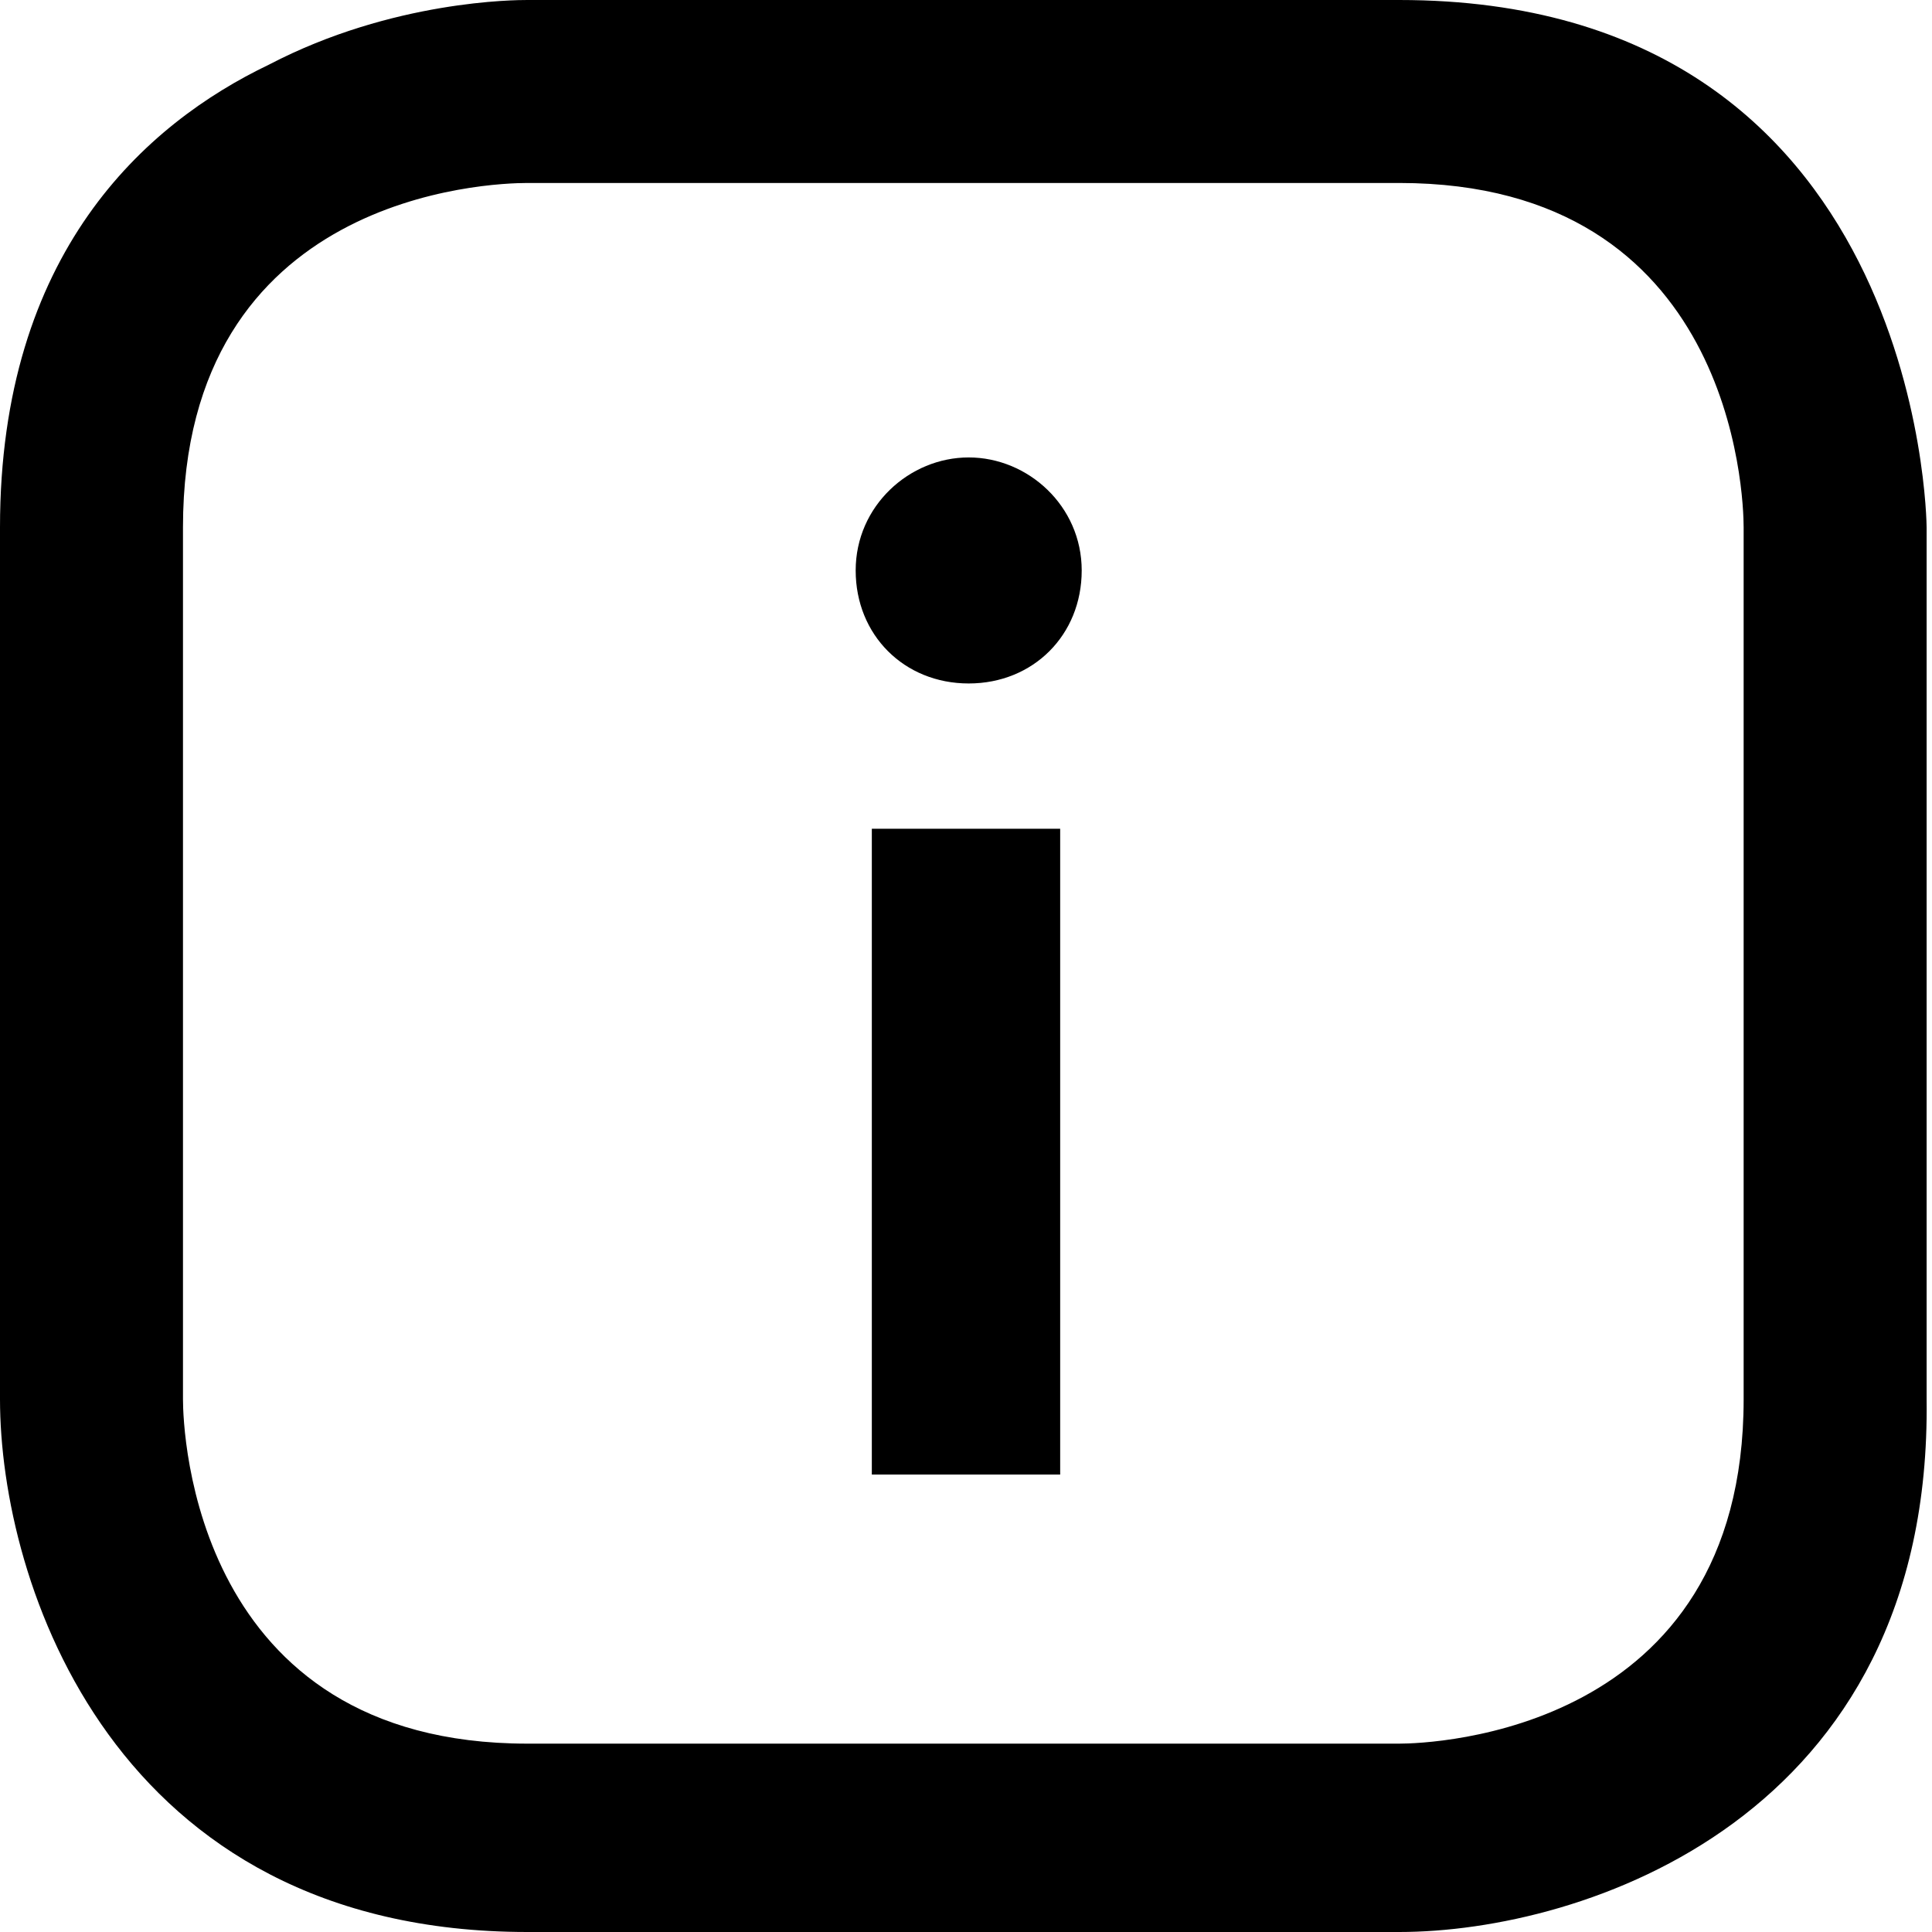
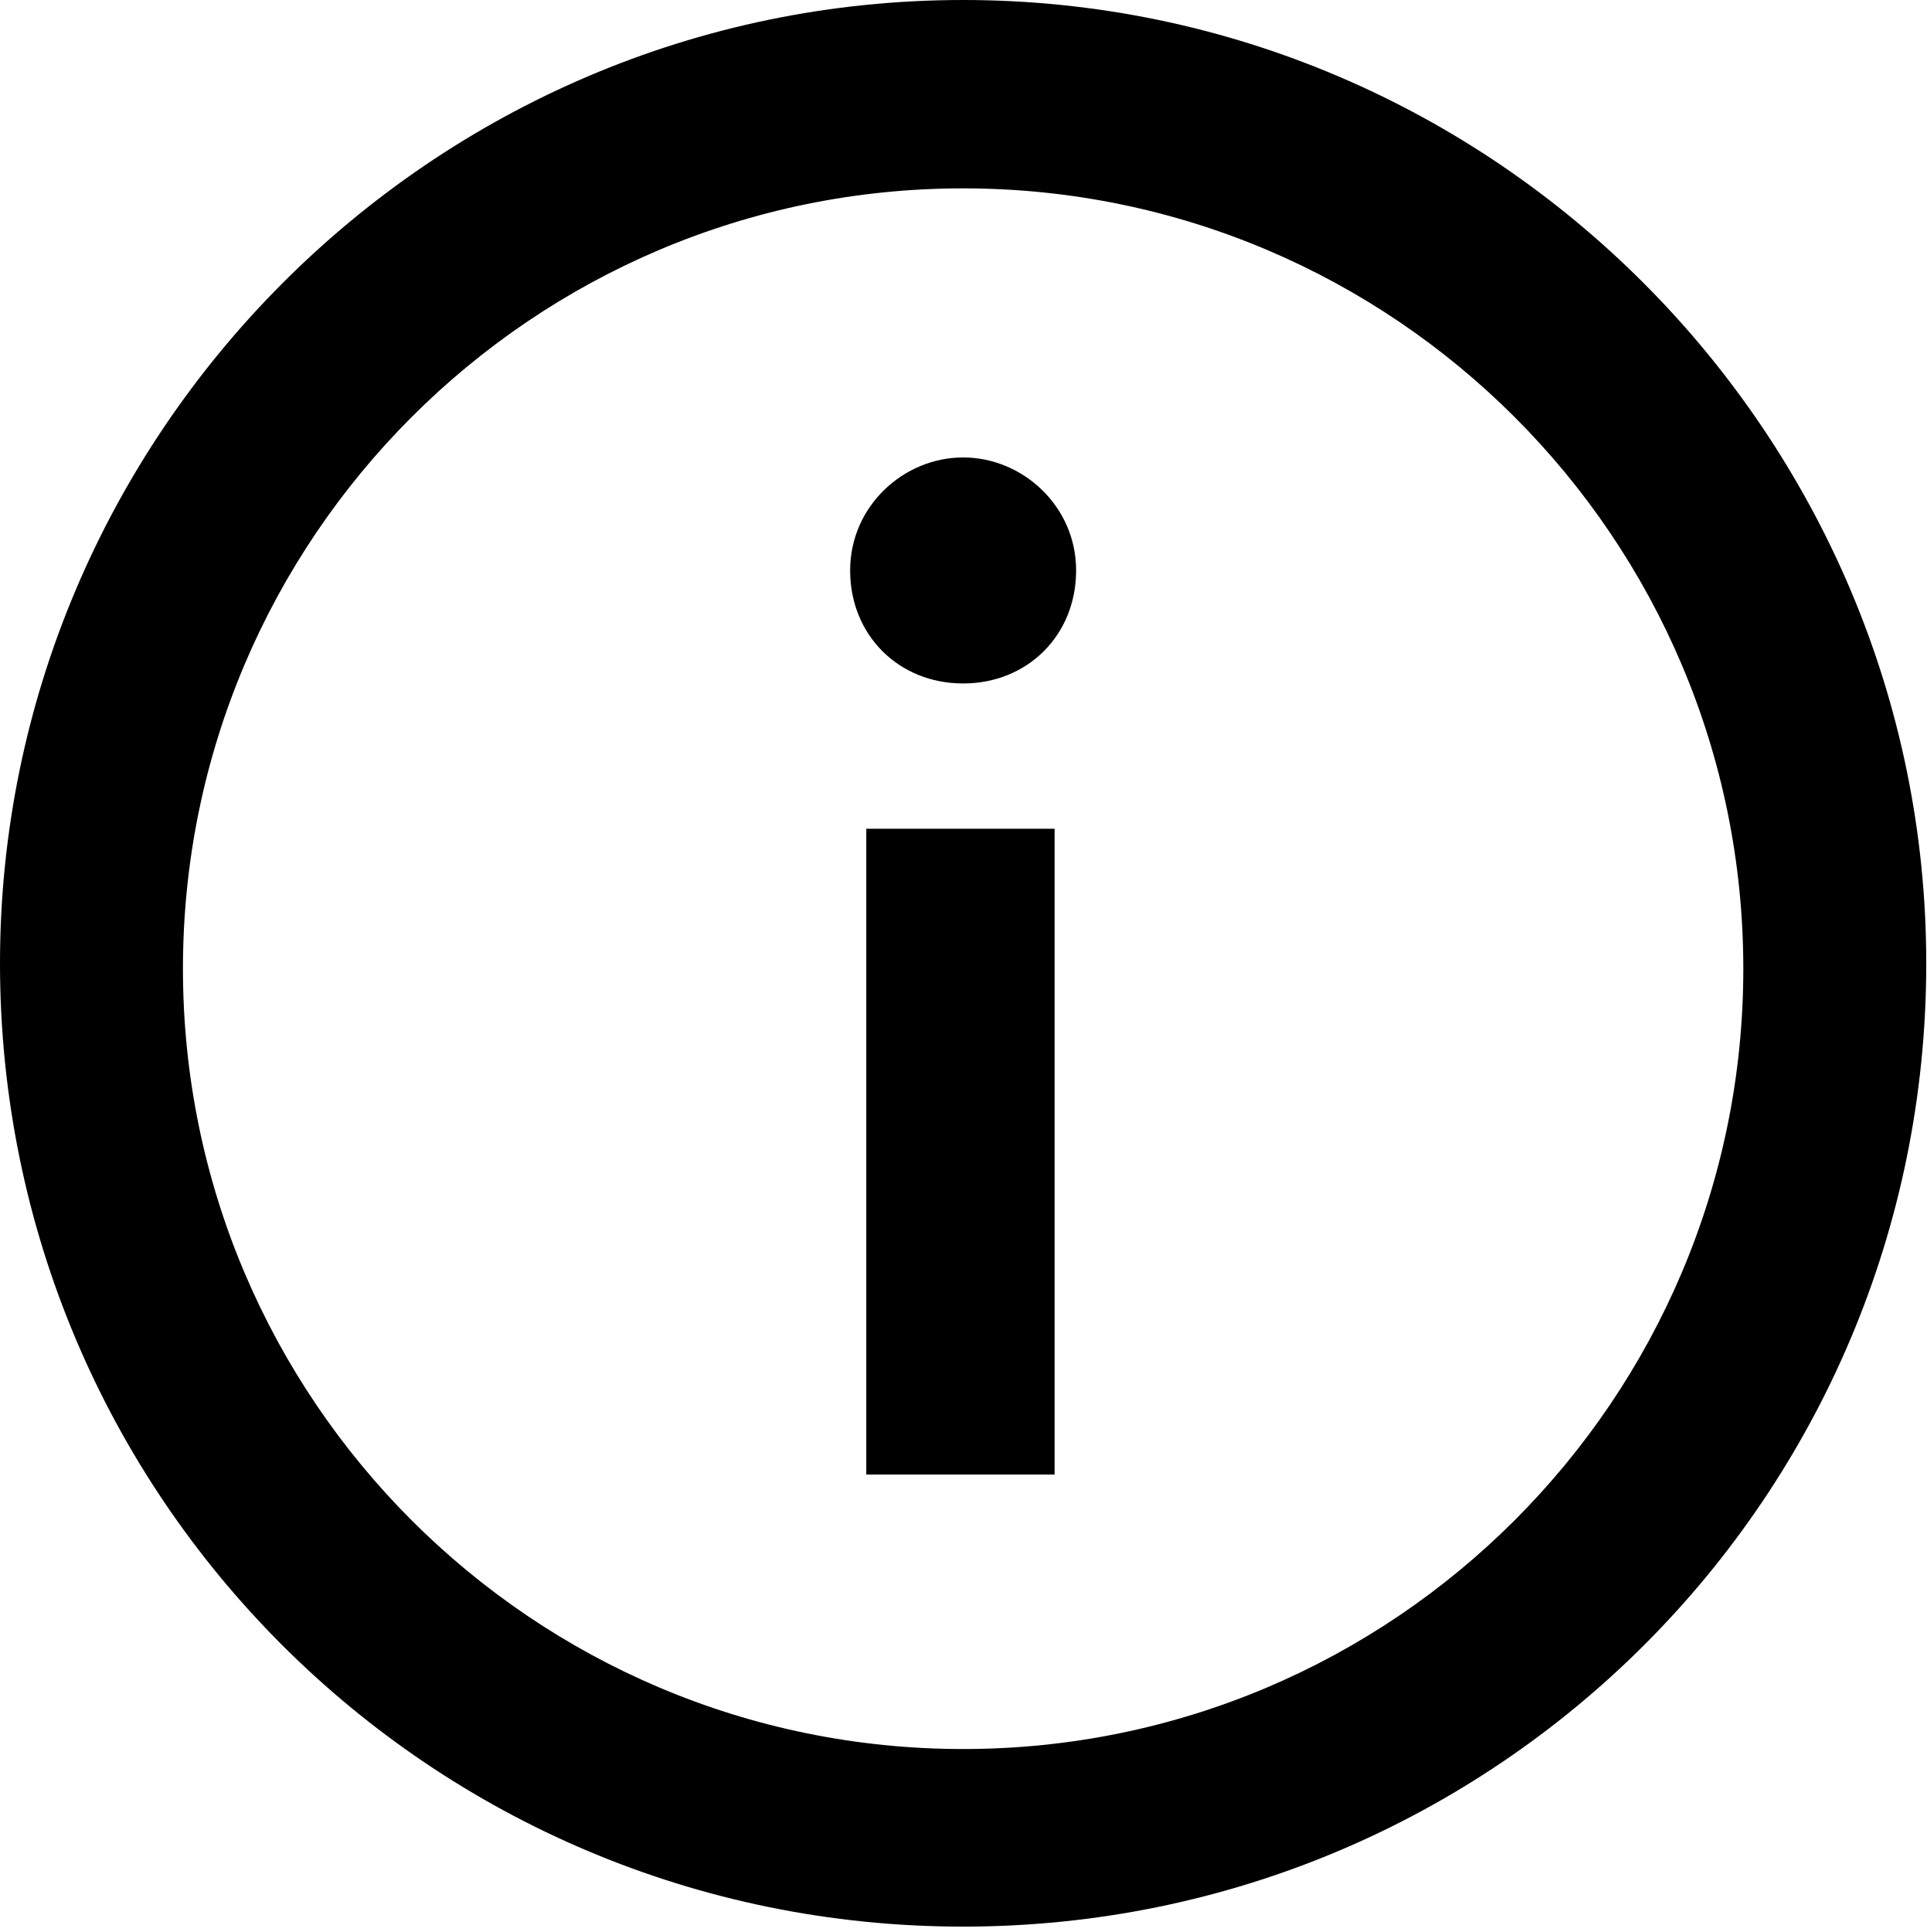
- <svg xmlns="http://www.w3.org/2000/svg" viewBox="0 0 35.9 35.9" width="35.9" height="35.9">
-   <path d="M26 35.9H9.8C2.1 35.9 0 29.4 0 26V9.8c0-5.1 2.7-7.5 5-8.6C7.3 0 9.6 0 9.8 0H26c9.7 0 9.8 9.7 9.8 9.8V26c.1 7.8-6.4 9.9-9.8 9.9zM9.8 3.4c-.7 0-6.4.2-6.4 6.4V26c0 .6.2 6.4 6.4 6.4H26c.6 0 6.4-.2 6.4-6.4V9.8c0-.6-.2-6.4-6.4-6.4H9.8z" />
-   <path d="M18 12.7c1.2 0 2.1-.9 2.1-2.1s-1-2.1-2.1-2.1-2.1.9-2.1 2.1.9 2.1 2.1 2.1zm-1.8 2.7h3.5v12h-3.5z" />
+ <svg xmlns="http://www.w3.org/2000/svg" viewBox="0 0 35.8 35.9">
+   <path d="M17.9 12.7c1.2 0 2.1-.9 2.1-2.1 0-1.2-1-2.1-2.1-2.1s-2.1.9-2.1 2.1.9 2.1 2.1 2.1zm-1.8 2.7h3.5v12h-3.5v-12zM17.9 0C8 0 0 8.1 0 17.9c0 9.9 8 17.9 17.9 17.9 9.9 0 17.9-8 17.9-17.9 0-9.8-8-17.9-17.9-17.9zm0 32.5C9.9 32.5 3.4 26 3.4 18S9.9 3.5 17.9 3.5 32.4 10 32.4 18s-6.5 14.5-14.5 14.5z" />
</svg>
